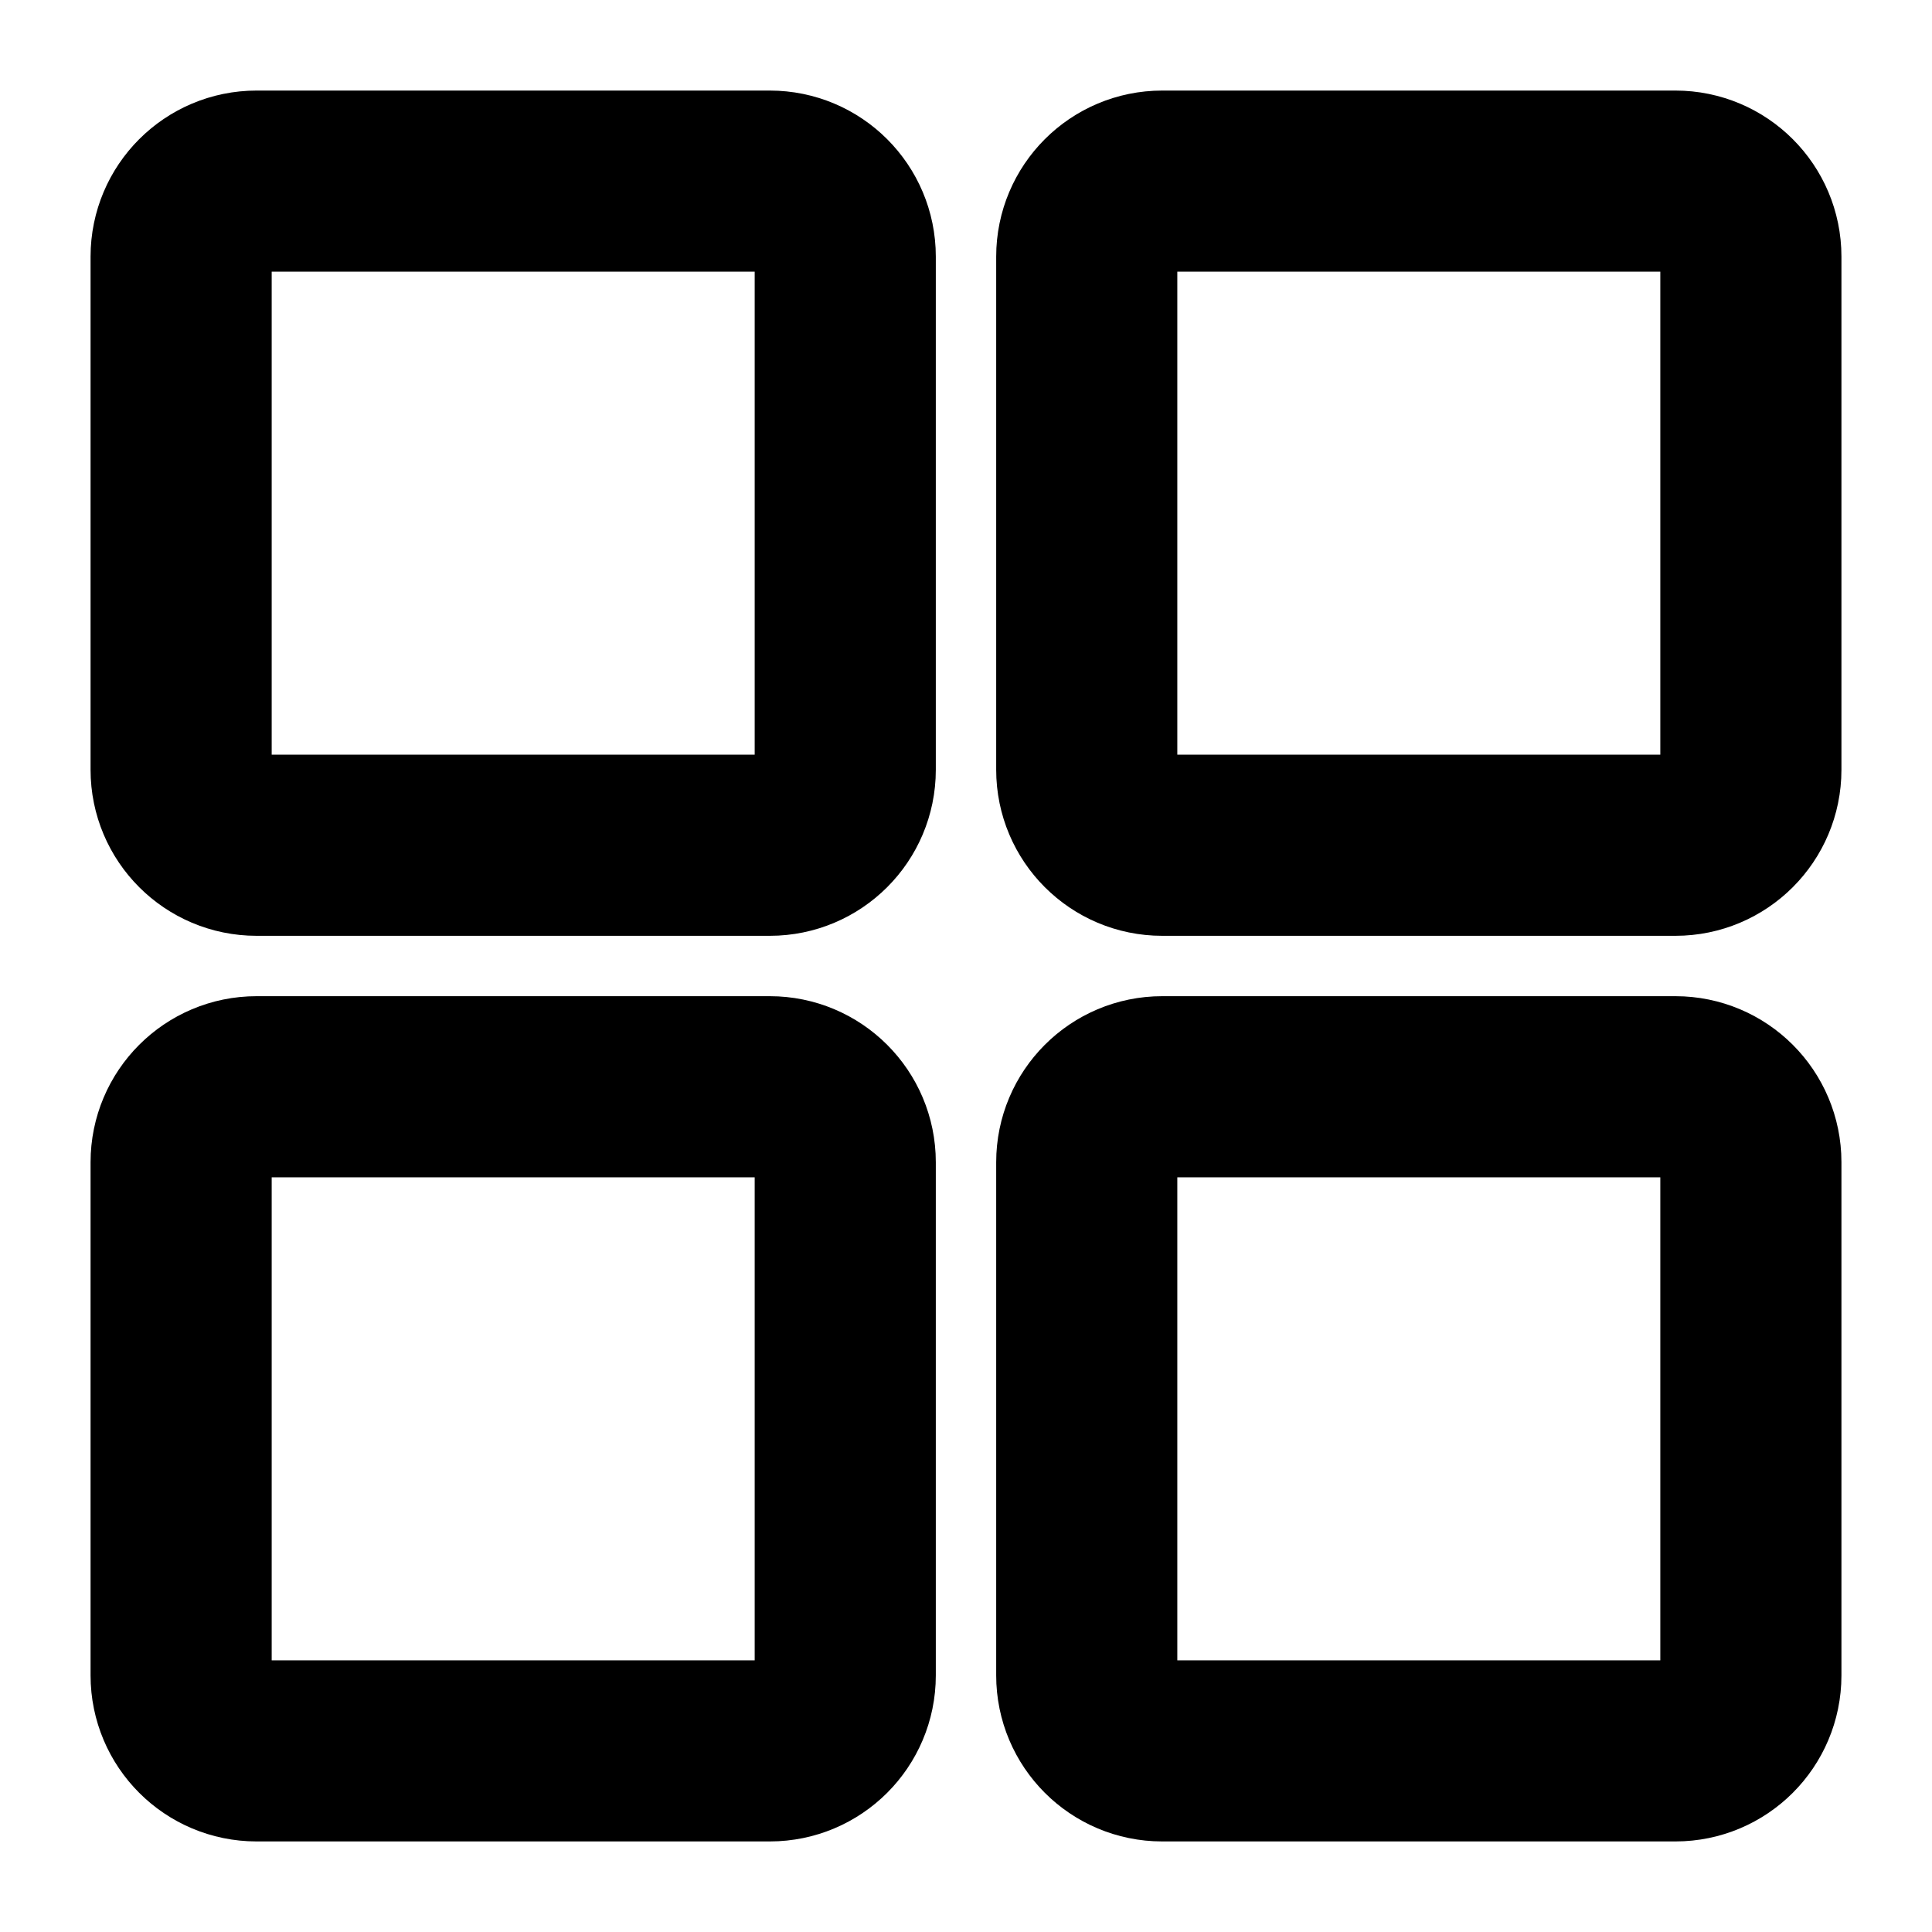
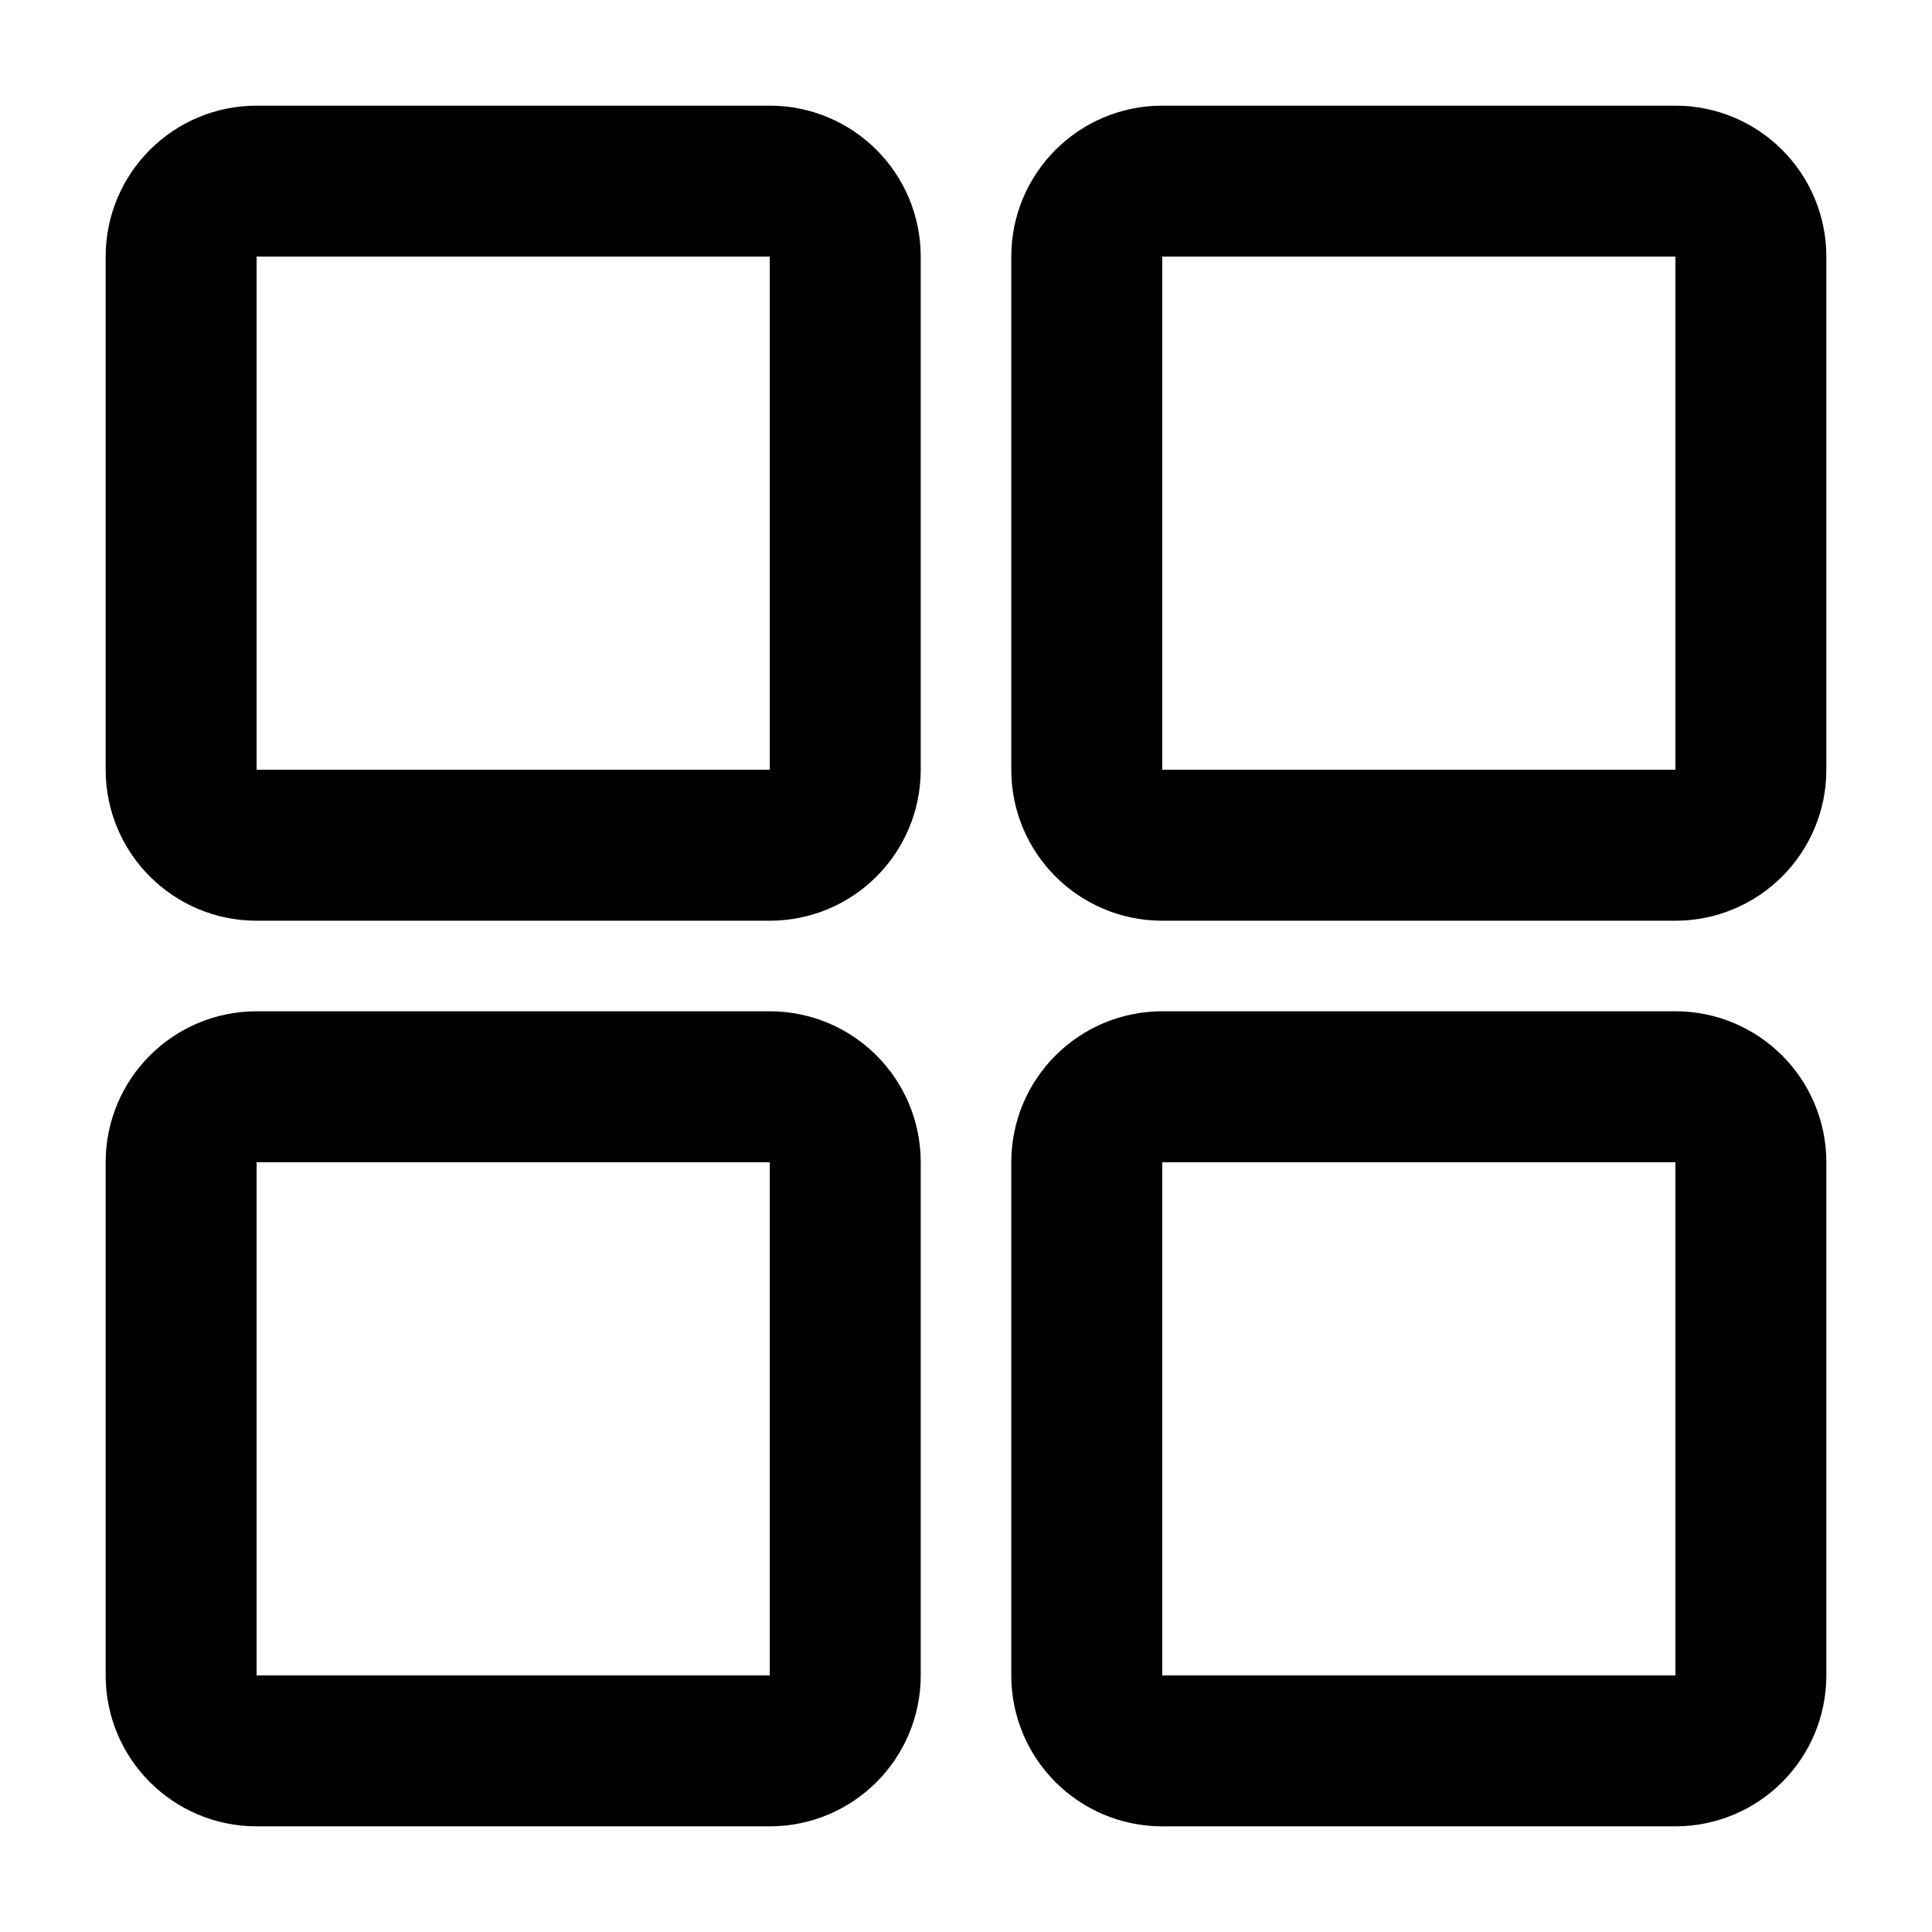
<svg xmlns="http://www.w3.org/2000/svg" width="512" height="512" viewBox="0 0 512 512">
-   <rect x="48" y="48" width="176" height="176" rx="20" ry="20" style="fill:none;stroke:#000;stroke-linecap:round;stroke-linejoin:round;stroke-width:48px" />
-   <rect x="288" y="48" width="176" height="176" rx="20" ry="20" style="fill:none;stroke:#000;stroke-linecap:round;stroke-linejoin:round;stroke-width:48px" />
-   <rect x="48" y="288" width="176" height="176" rx="20" ry="20" style="fill:none;stroke:#000;stroke-linecap:round;stroke-linejoin:round;stroke-width:48px" />
-   <rect x="288" y="288" width="176" height="176" rx="20" ry="20" style="fill:none;stroke:#000;stroke-linecap:round;stroke-linejoin:round;stroke-width:48px" />
+   <rect x="48" y="48" width="176" height="176" rx="20" ry="20" style="fill:none;stroke:#000;stroke-linecap:round;stroke-linejoin:round;stroke-width:40px" />
+   <rect x="288" y="48" width="176" height="176" rx="20" ry="20" style="fill:none;stroke:#000;stroke-linecap:round;stroke-linejoin:round;stroke-width:40px" />
+   <rect x="48" y="288" width="176" height="176" rx="20" ry="20" style="fill:none;stroke:#000;stroke-linecap:round;stroke-linejoin:round;stroke-width:40px" />
+   <rect x="288" y="288" width="176" height="176" rx="20" ry="20" style="fill:none;stroke:#000;stroke-linecap:round;stroke-linejoin:round;stroke-width:40px" />
</svg>
